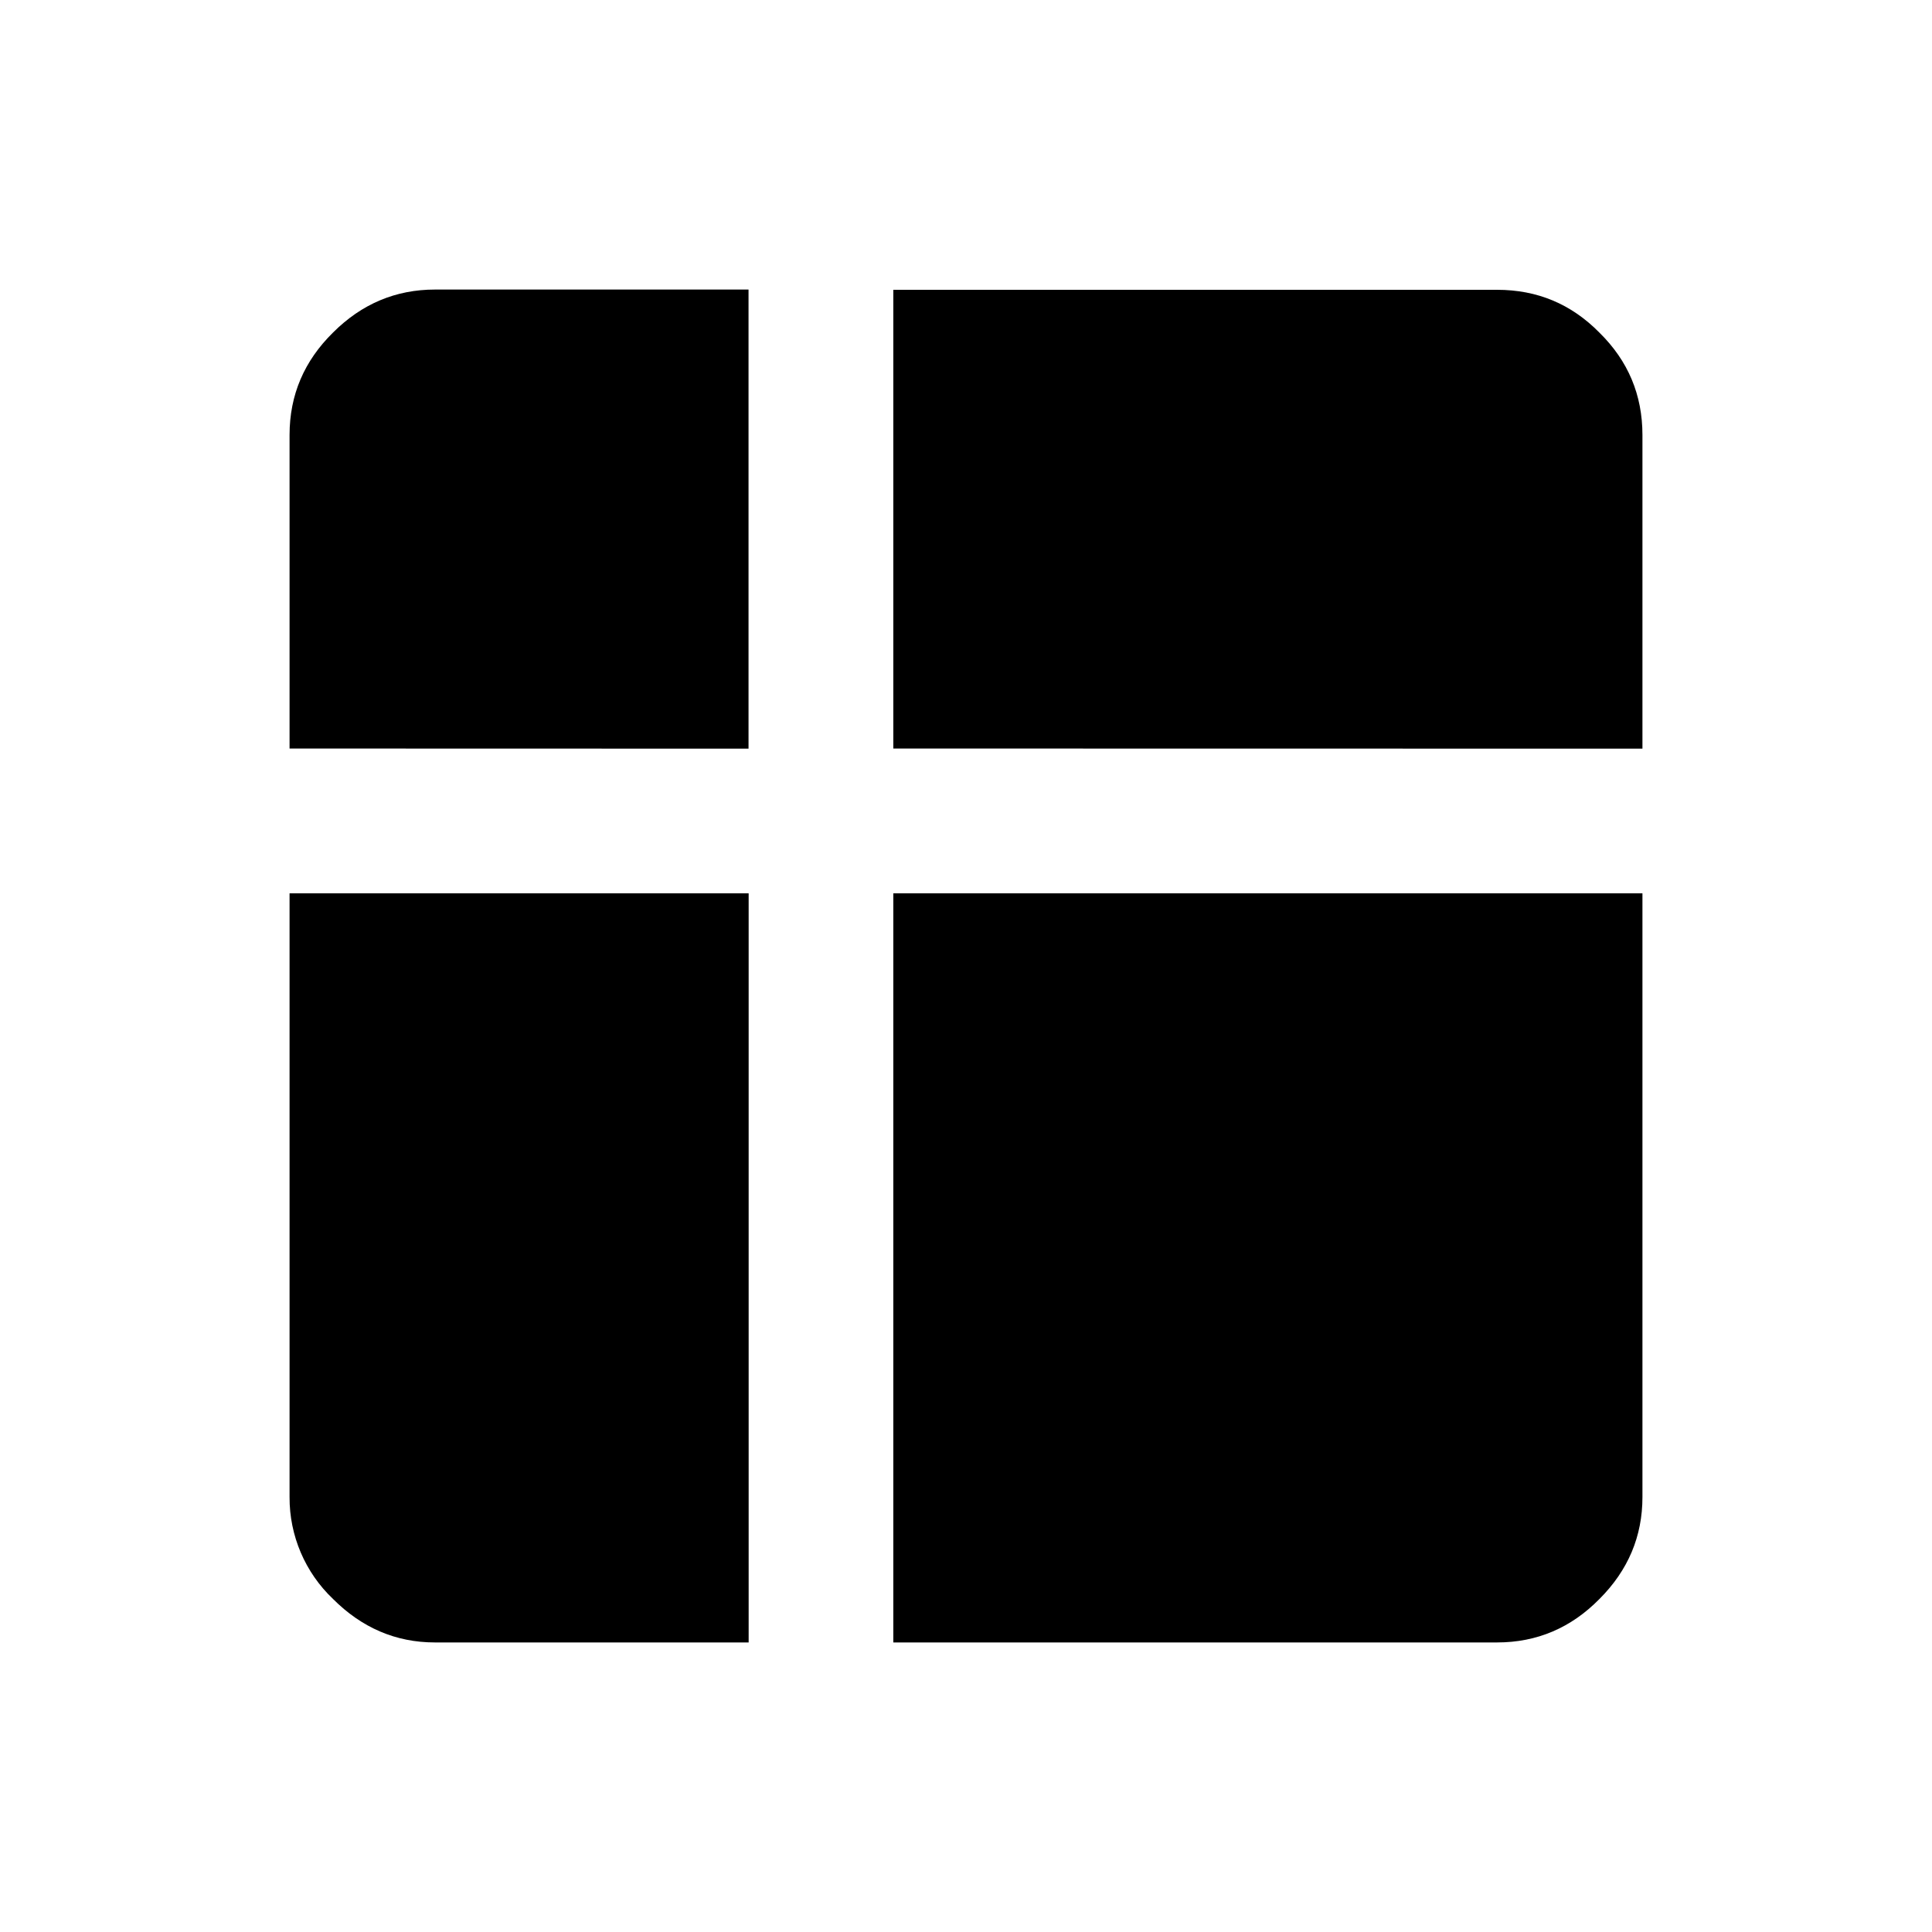
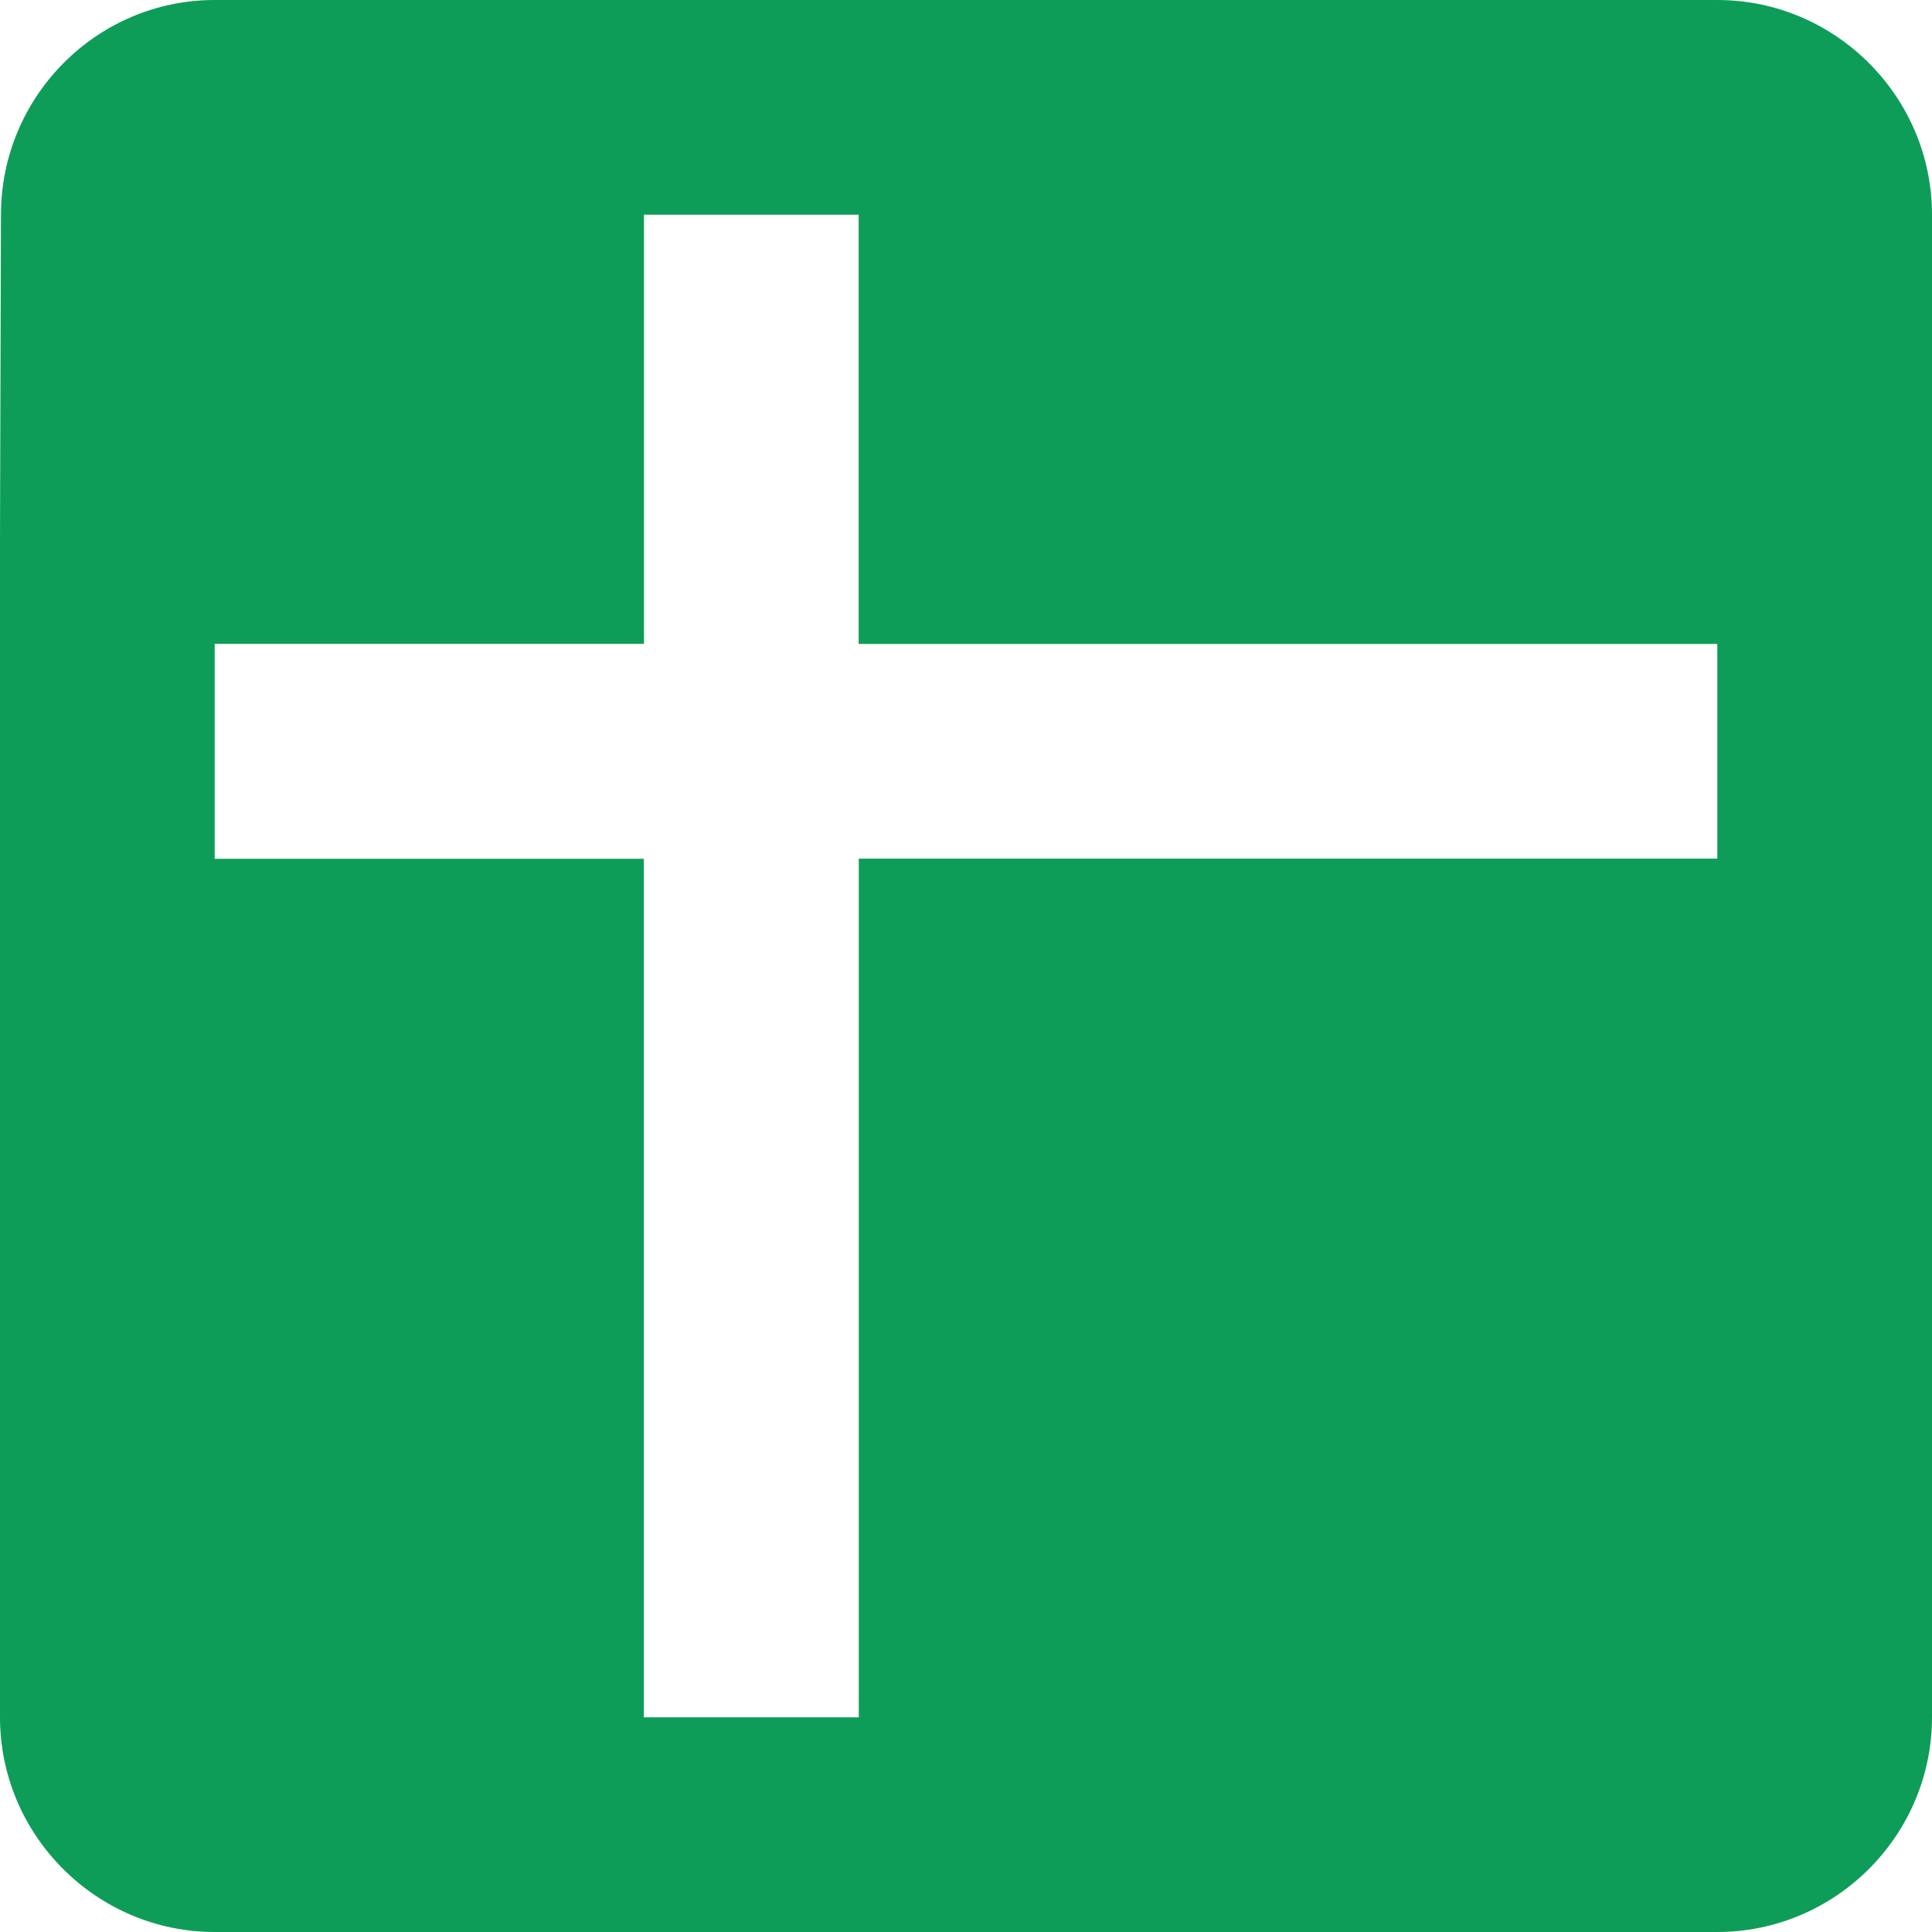
- <svg xmlns="http://www.w3.org/2000/svg" width="16" height="16">
-   <path d="M7.398 13.602V7.398h6.204v5c0 .325-.118.606-.356.844-.234.238-.516.36-.848.36Zm-3.796 0c-.325 0-.606-.122-.844-.36a1.156 1.156 0 0 1-.36-.844v-5H6.2v6.204Zm3.796-7.403V2.4h5c.332 0 .614.117.848.355.238.234.356.516.356.848v2.597Zm-5 0V3.602c0-.332.122-.614.36-.848.238-.238.52-.356.844-.356h2.597V6.2Zm0 0" />
+ <svg xmlns="http://www.w3.org/2000/svg" width="16" height="16" viewBox="0 0 16 16">
+   <path d="M14.222 0H1.778C.8 0 .008.8.008 1.778L0 4.444v9.778C0 15.2.8 16 1.778 16h12.444C15.2 16 16 15.2 16 14.222V1.778C16 .8 15.2 0 14.222 0zm0 7.111h-7.11v7.111h-1.78v-7.11H1.778v-1.78h3.555V1.778h1.778v3.555h7.111v1.778z" fill="#0E9D58" />
</svg>
